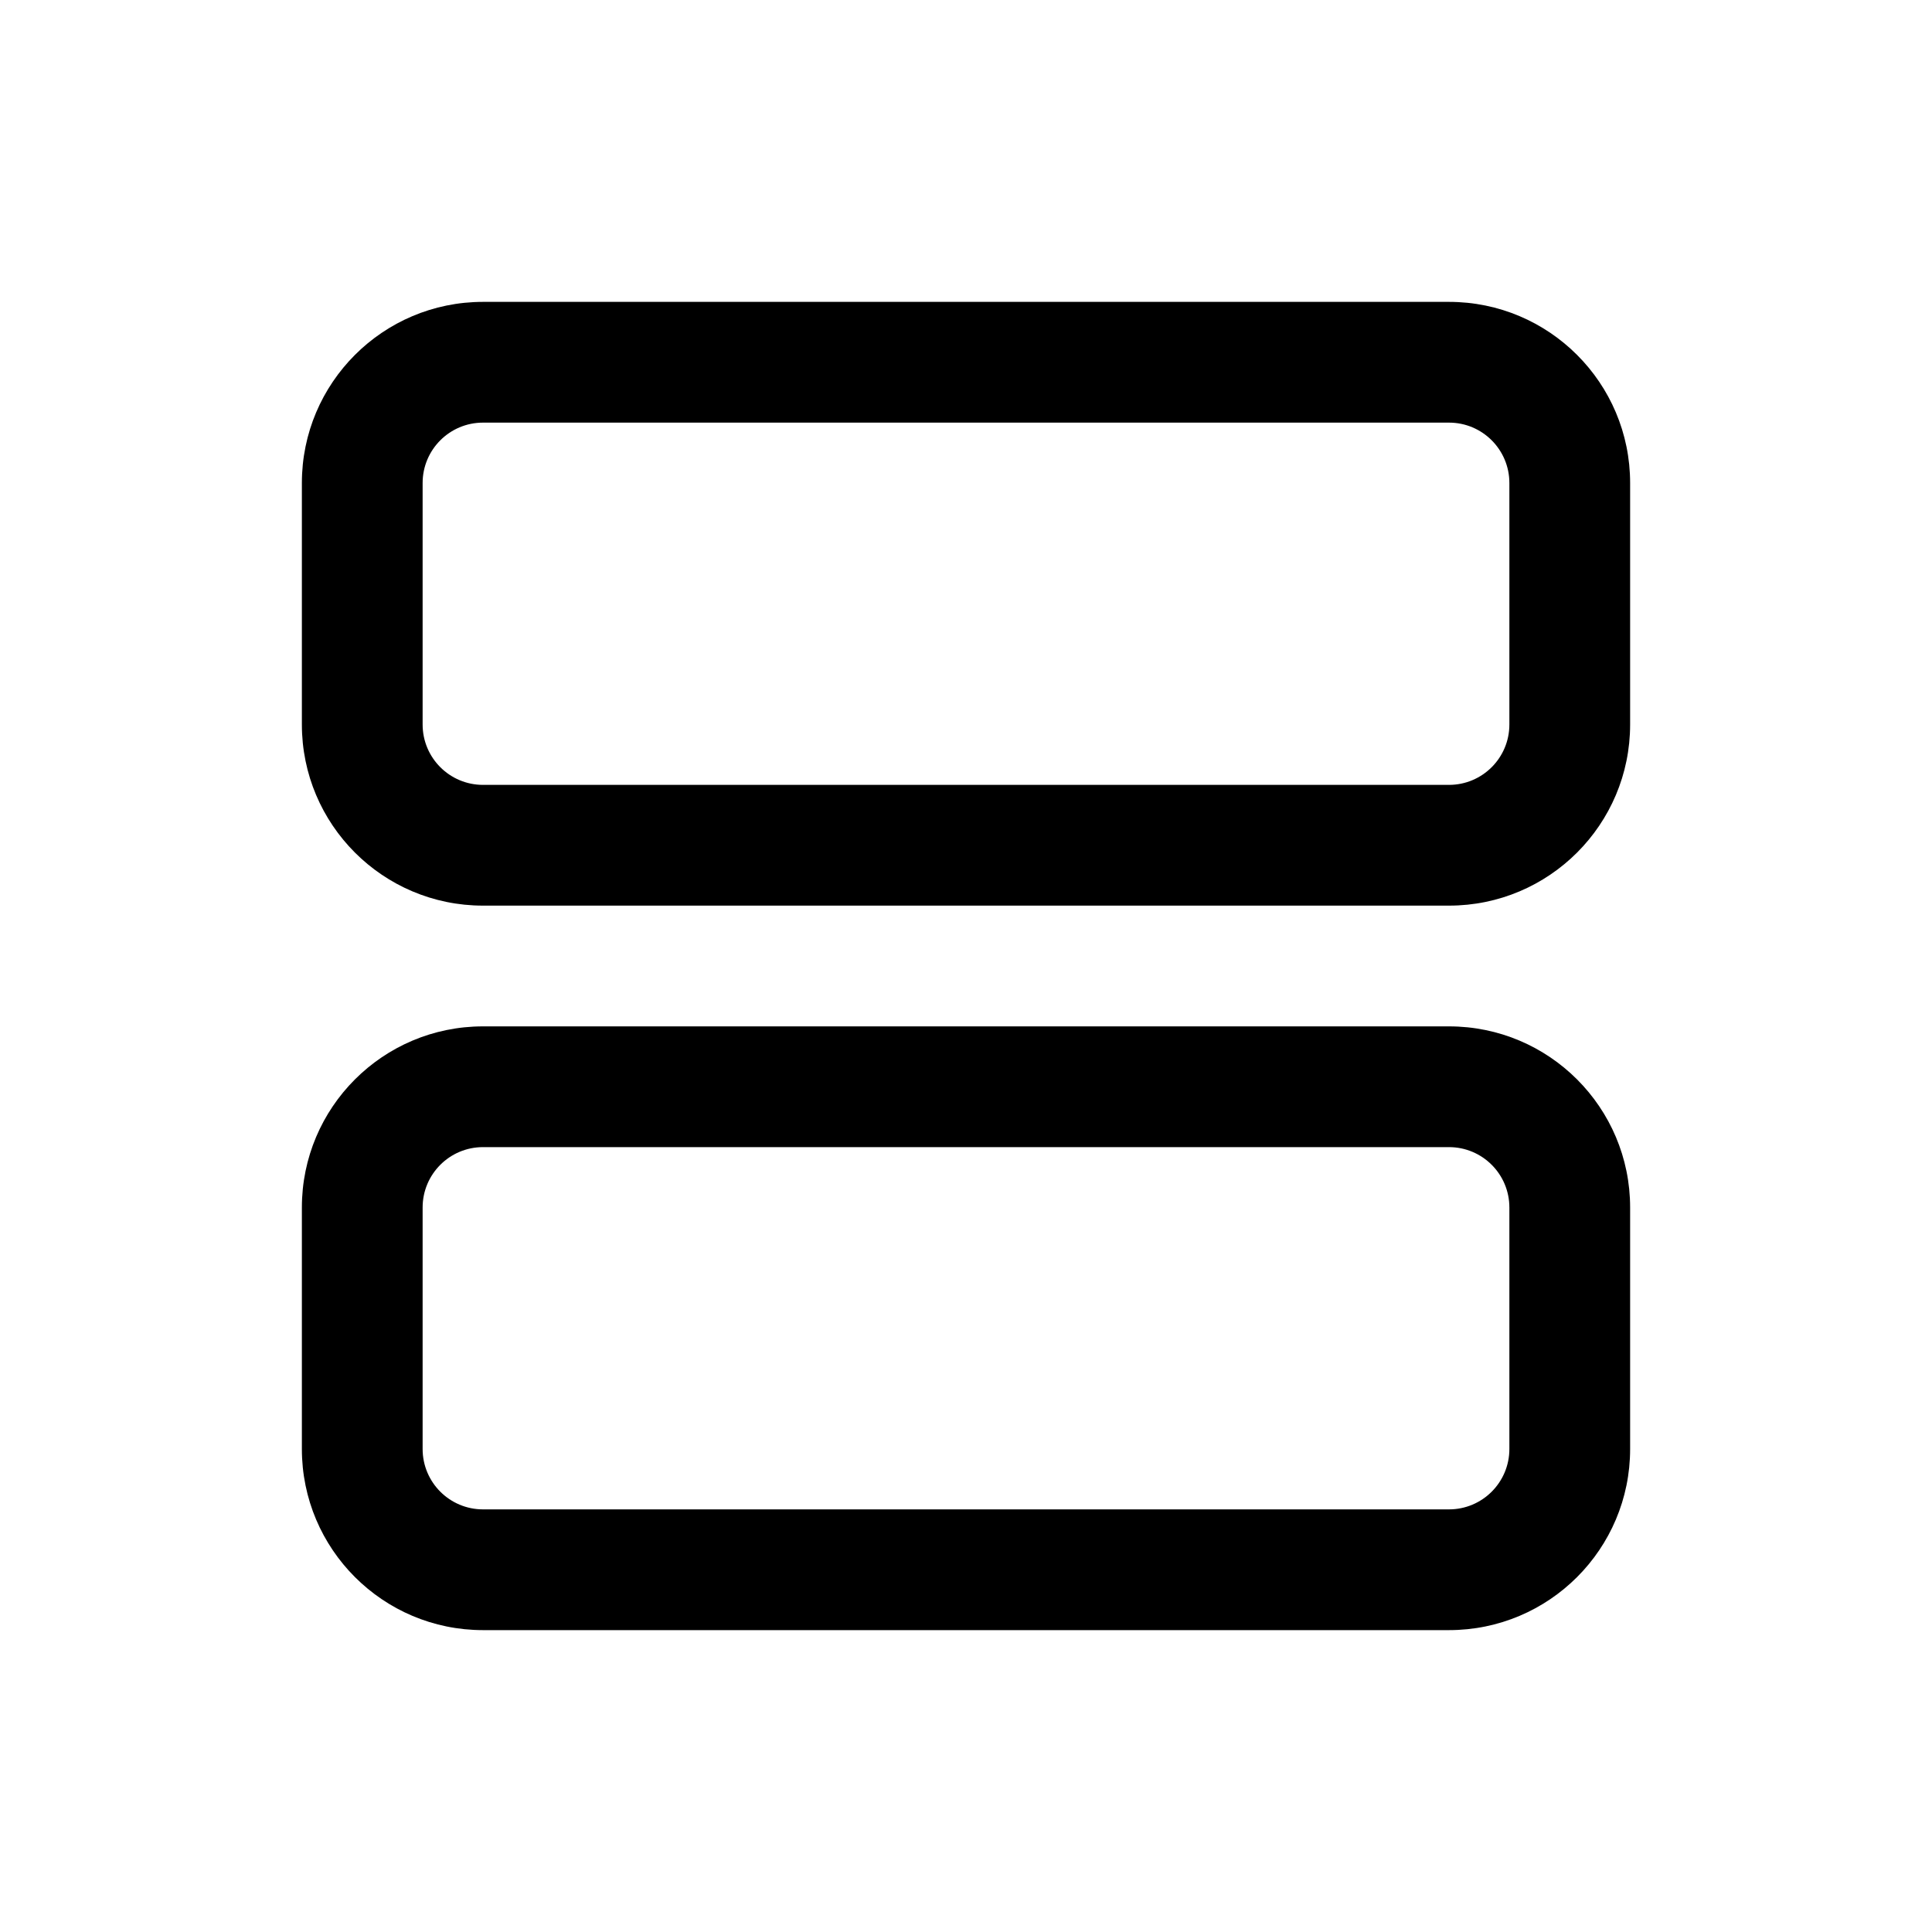
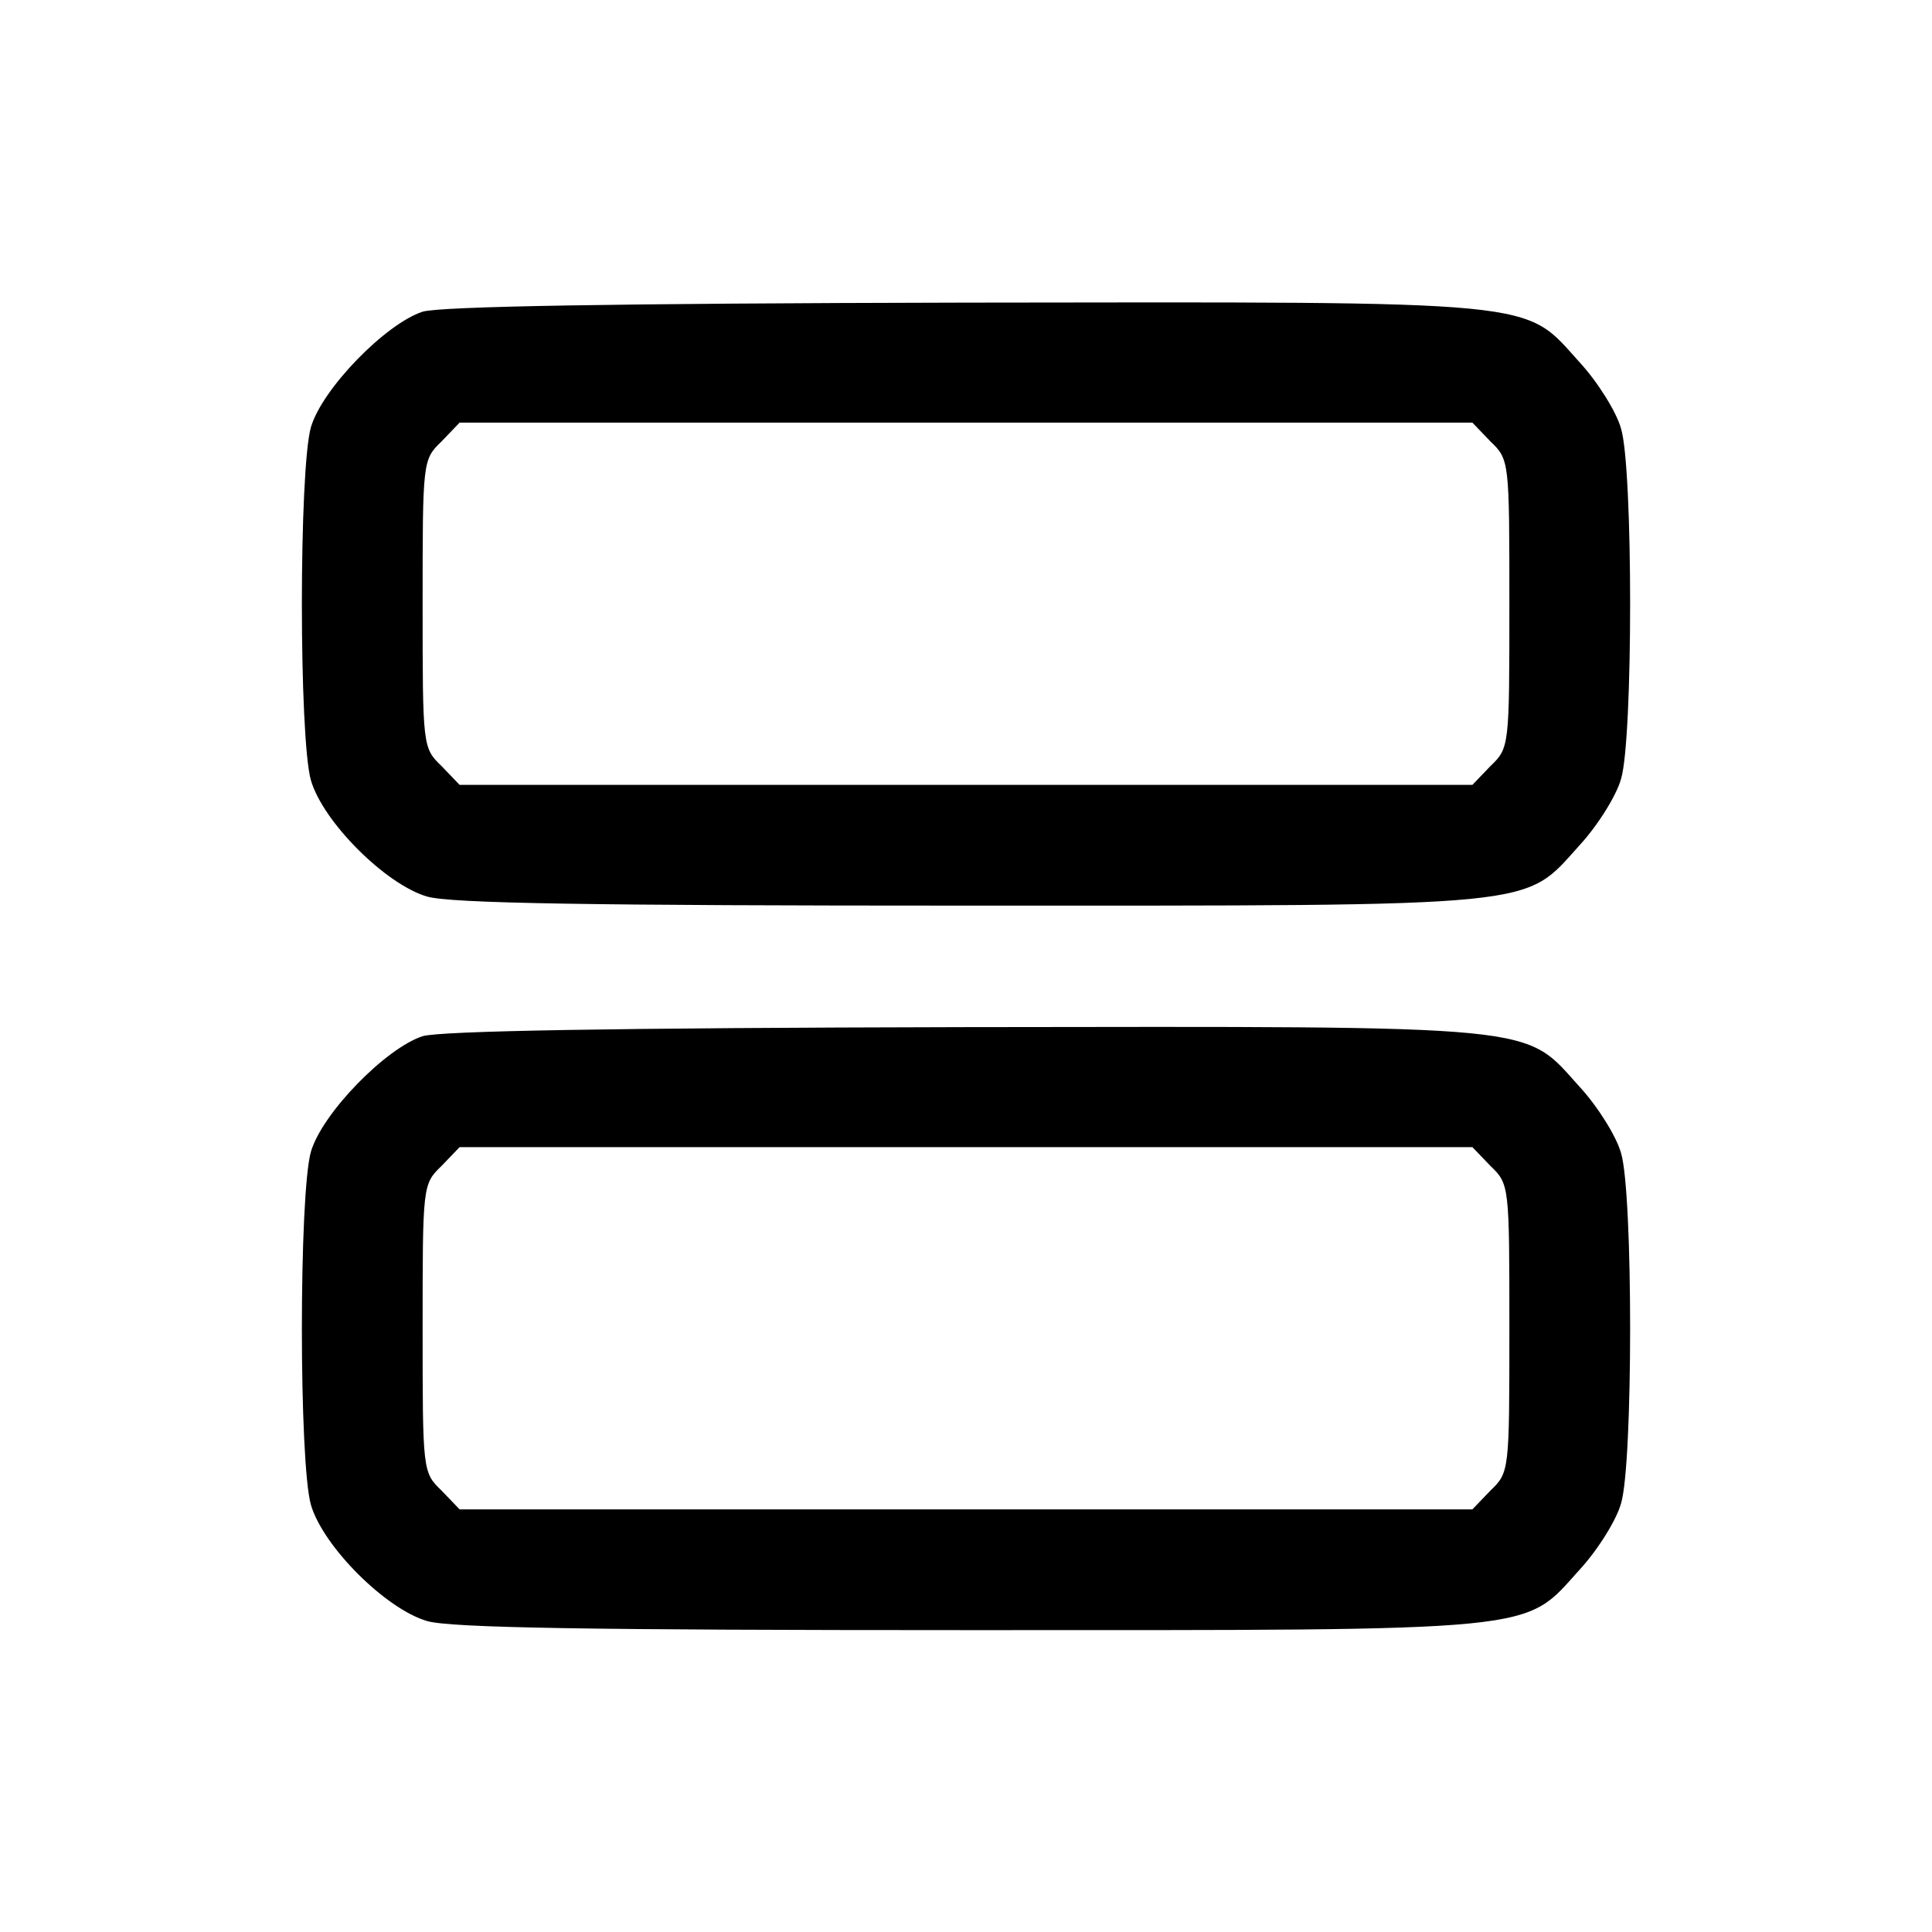
- <svg xmlns="http://www.w3.org/2000/svg" id="SvgjsSvg1001" width="256" height="256" version="1.1">
-   <defs id="SvgjsDefs1002" />
-   <g id="SvgjsG1008">
-     <svg viewBox="0 0 32 32" width="256" height="256">
-       <path d="M8 15H24a3 3 0 0 0 3-3V8a3 3 0 0 0-3-3H8A3 3 0 0 0 5 8v4A3 3 0 0 0 8 15zM7 8A1 1 0 0 1 8 7H24a1 1 0 0 1 1 1v4a1 1 0 0 1-1 1H8a1 1 0 0 1-1-1zM8 27H24a3 3 0 0 0 3-3V20a3 3 0 0 0-3-3H8a3 3 0 0 0-3 3v4A3 3 0 0 0 8 27zM7 20a1 1 0 0 1 1-1H24a1 1 0 0 1 1 1v4a1 1 0 0 1-1 1H8a1 1 0 0 1-1-1z" data-name="Layer 5" fill="#000000" class="color000 svgShape" />
-     </svg>
+ <svg xmlns="http://www.w3.org/2000/svg" version="1.0" width="256pt" height="256pt" viewBox="0 0 256 256" preserveAspectRatio="xMidYMid meet">
+   <g transform="translate(0,256) scale(0.1,-0.1)" fill="#000000" stroke="none">
+     <path d="M560 2147 c-49 -16 -133 -102 -148 -153 -16 -56 -16 -412 0 -468 16 -55 99 -138 154 -154 31 -9 215 -12 716 -12 769 0 736 -3 811 80 24 26 49 66 55 88 16 53 16 411 0 464 -6 22 -31 62 -55 88 -75 83 -41 80 -817 79 -466 -1 -692 -5 -716 -12z m1415 -172 c25 -24 25 -26 25 -215 0 -189 0 -191 -25 -215 l-24 -25 -671 0 -671 0 -24 25 c-25 24 -25 26 -25 215 0 189 0 191 25 215 l24 25 671 0 671 0 24 -25z" />
+     <path d="M560 1187 c-49 -16 -133 -102 -148 -153 -16 -56 -16 -412 0 -468 16 -55 99 -138 154 -154 31 -9 215 -12 716 -12 769 0 736 -3 811 80 24 26 49 66 55 88 16 53 16 411 0 464 -6 22 -31 62 -55 88 -75 83 -41 80 -817 79 -466 -1 -692 -5 -716 -12z m1415 -172 c25 -24 25 -26 25 -215 0 -189 0 -191 -25 -215 l-24 -25 -671 0 -671 0 -24 25 c-25 24 -25 26 -25 215 0 189 0 191 25 215 l24 25 671 0 671 0 24 -25z" />
  </g>
</svg>
